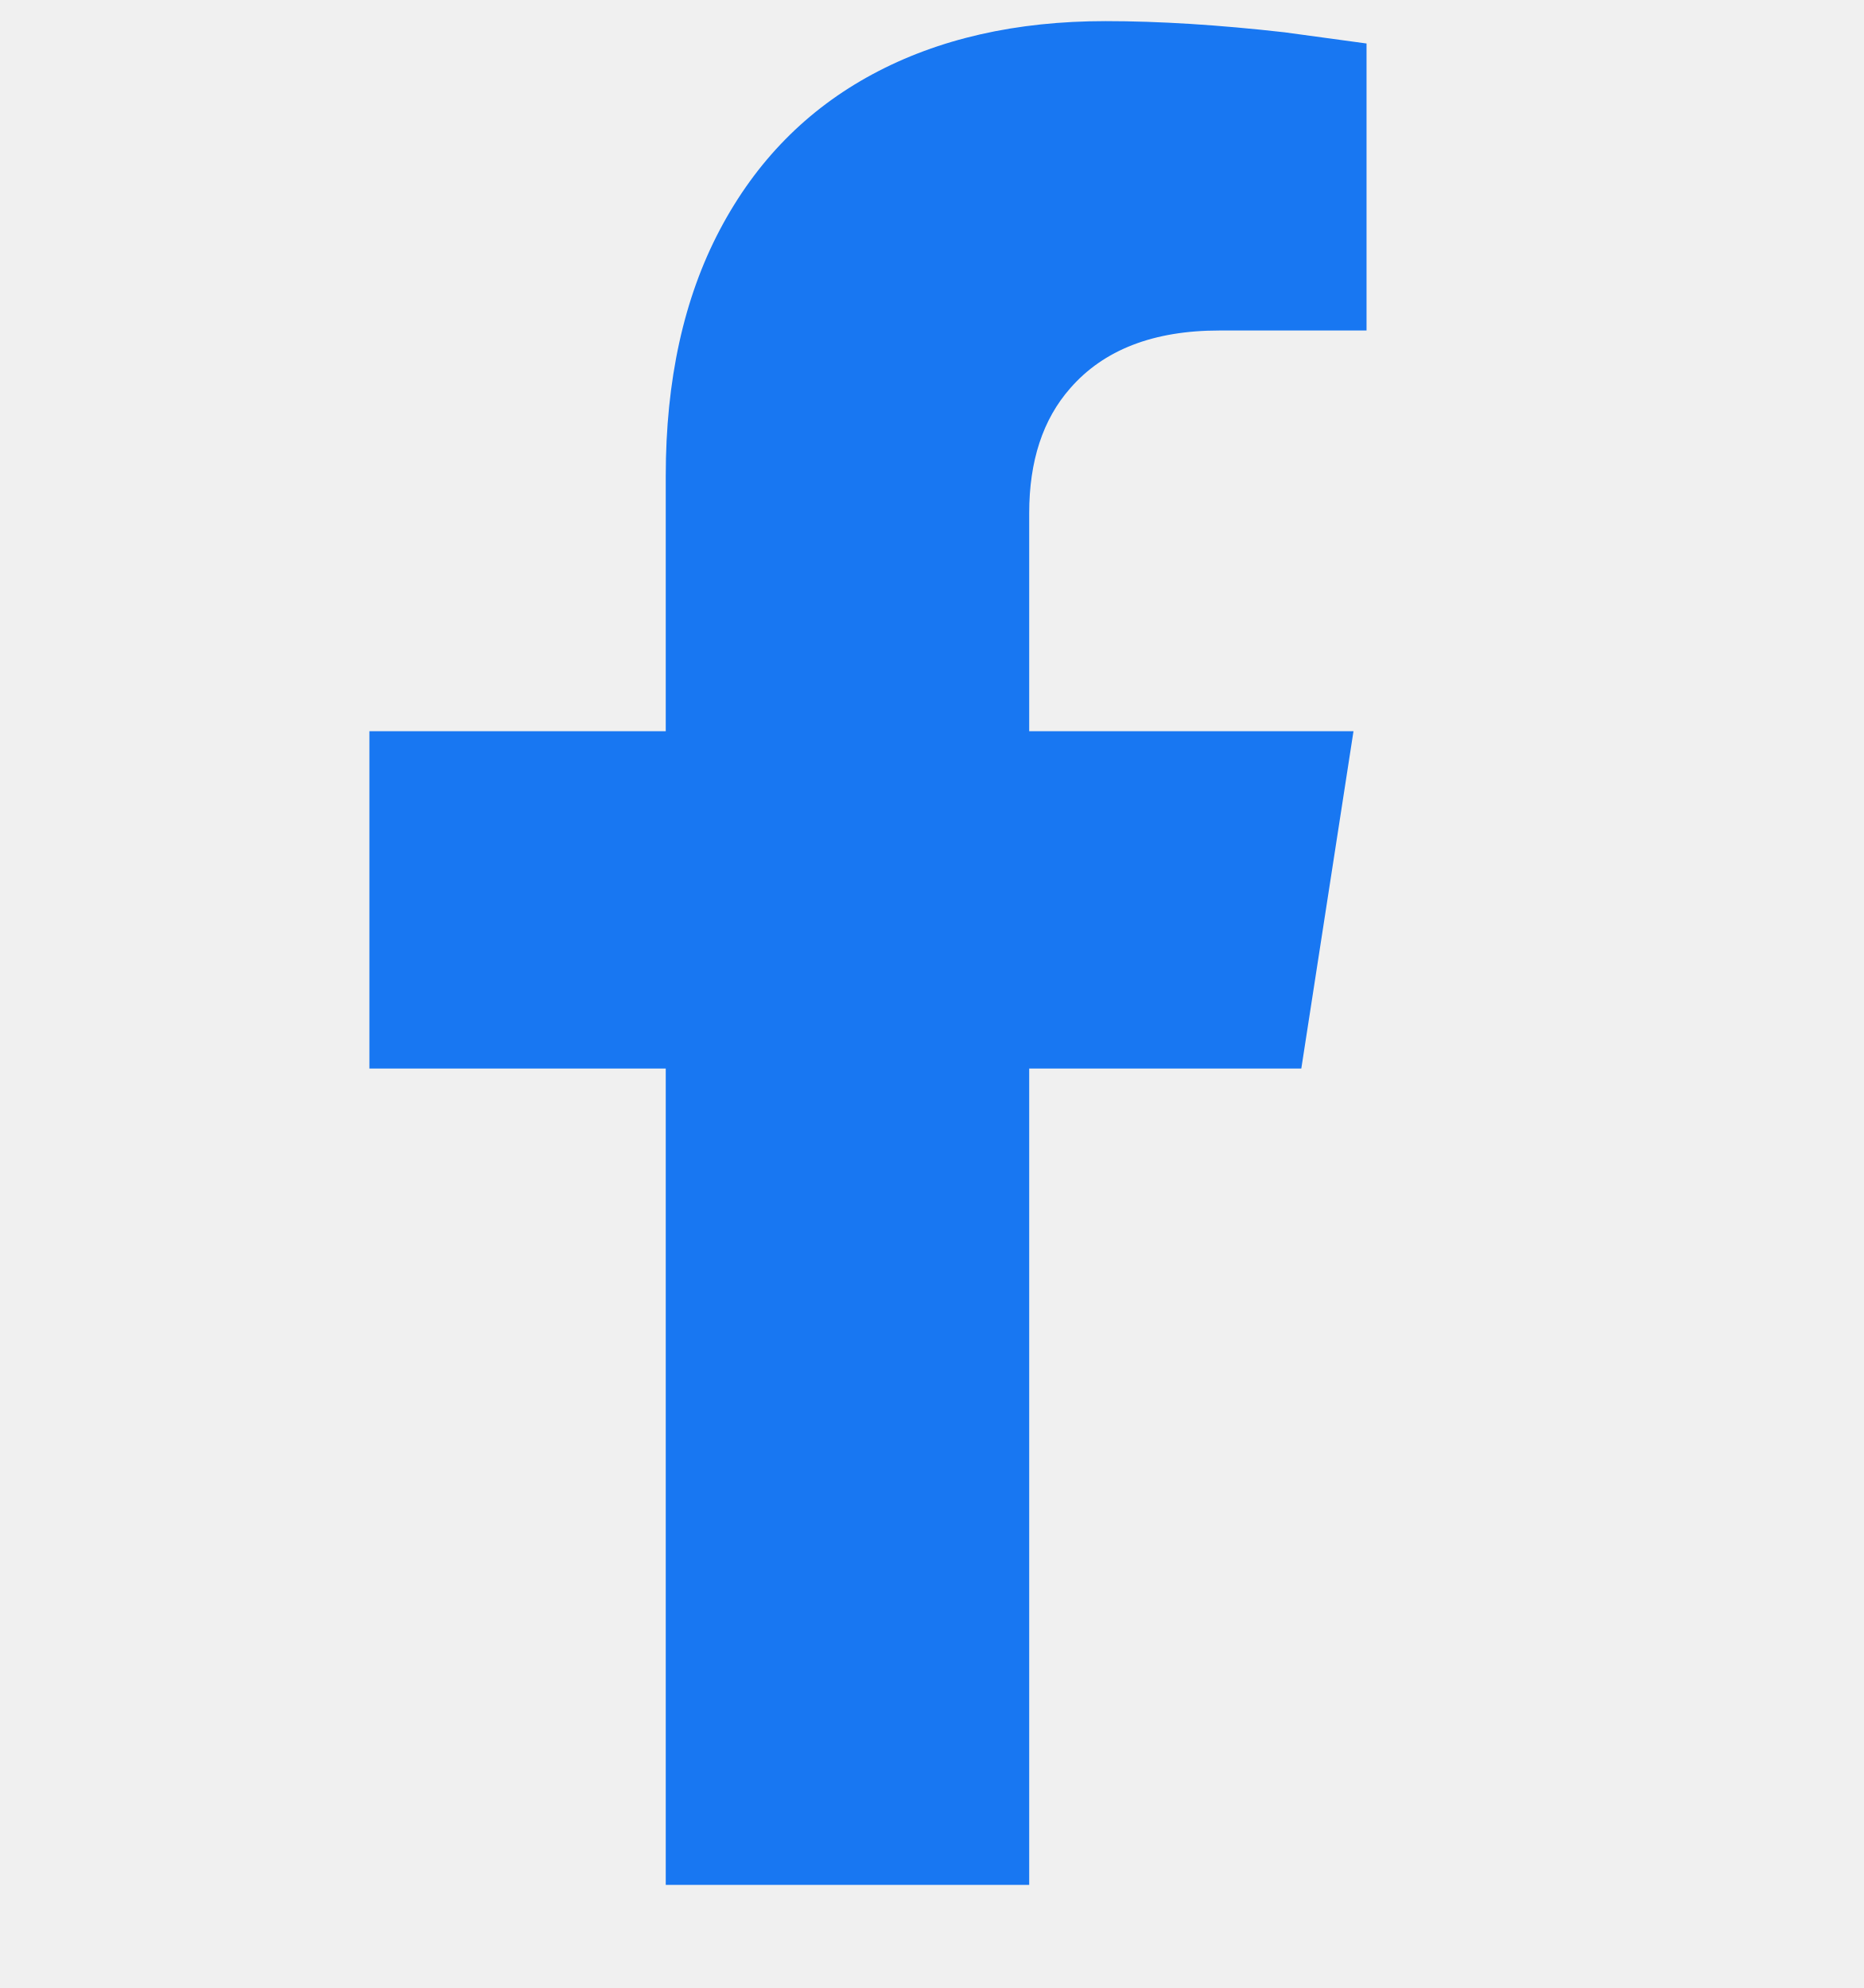
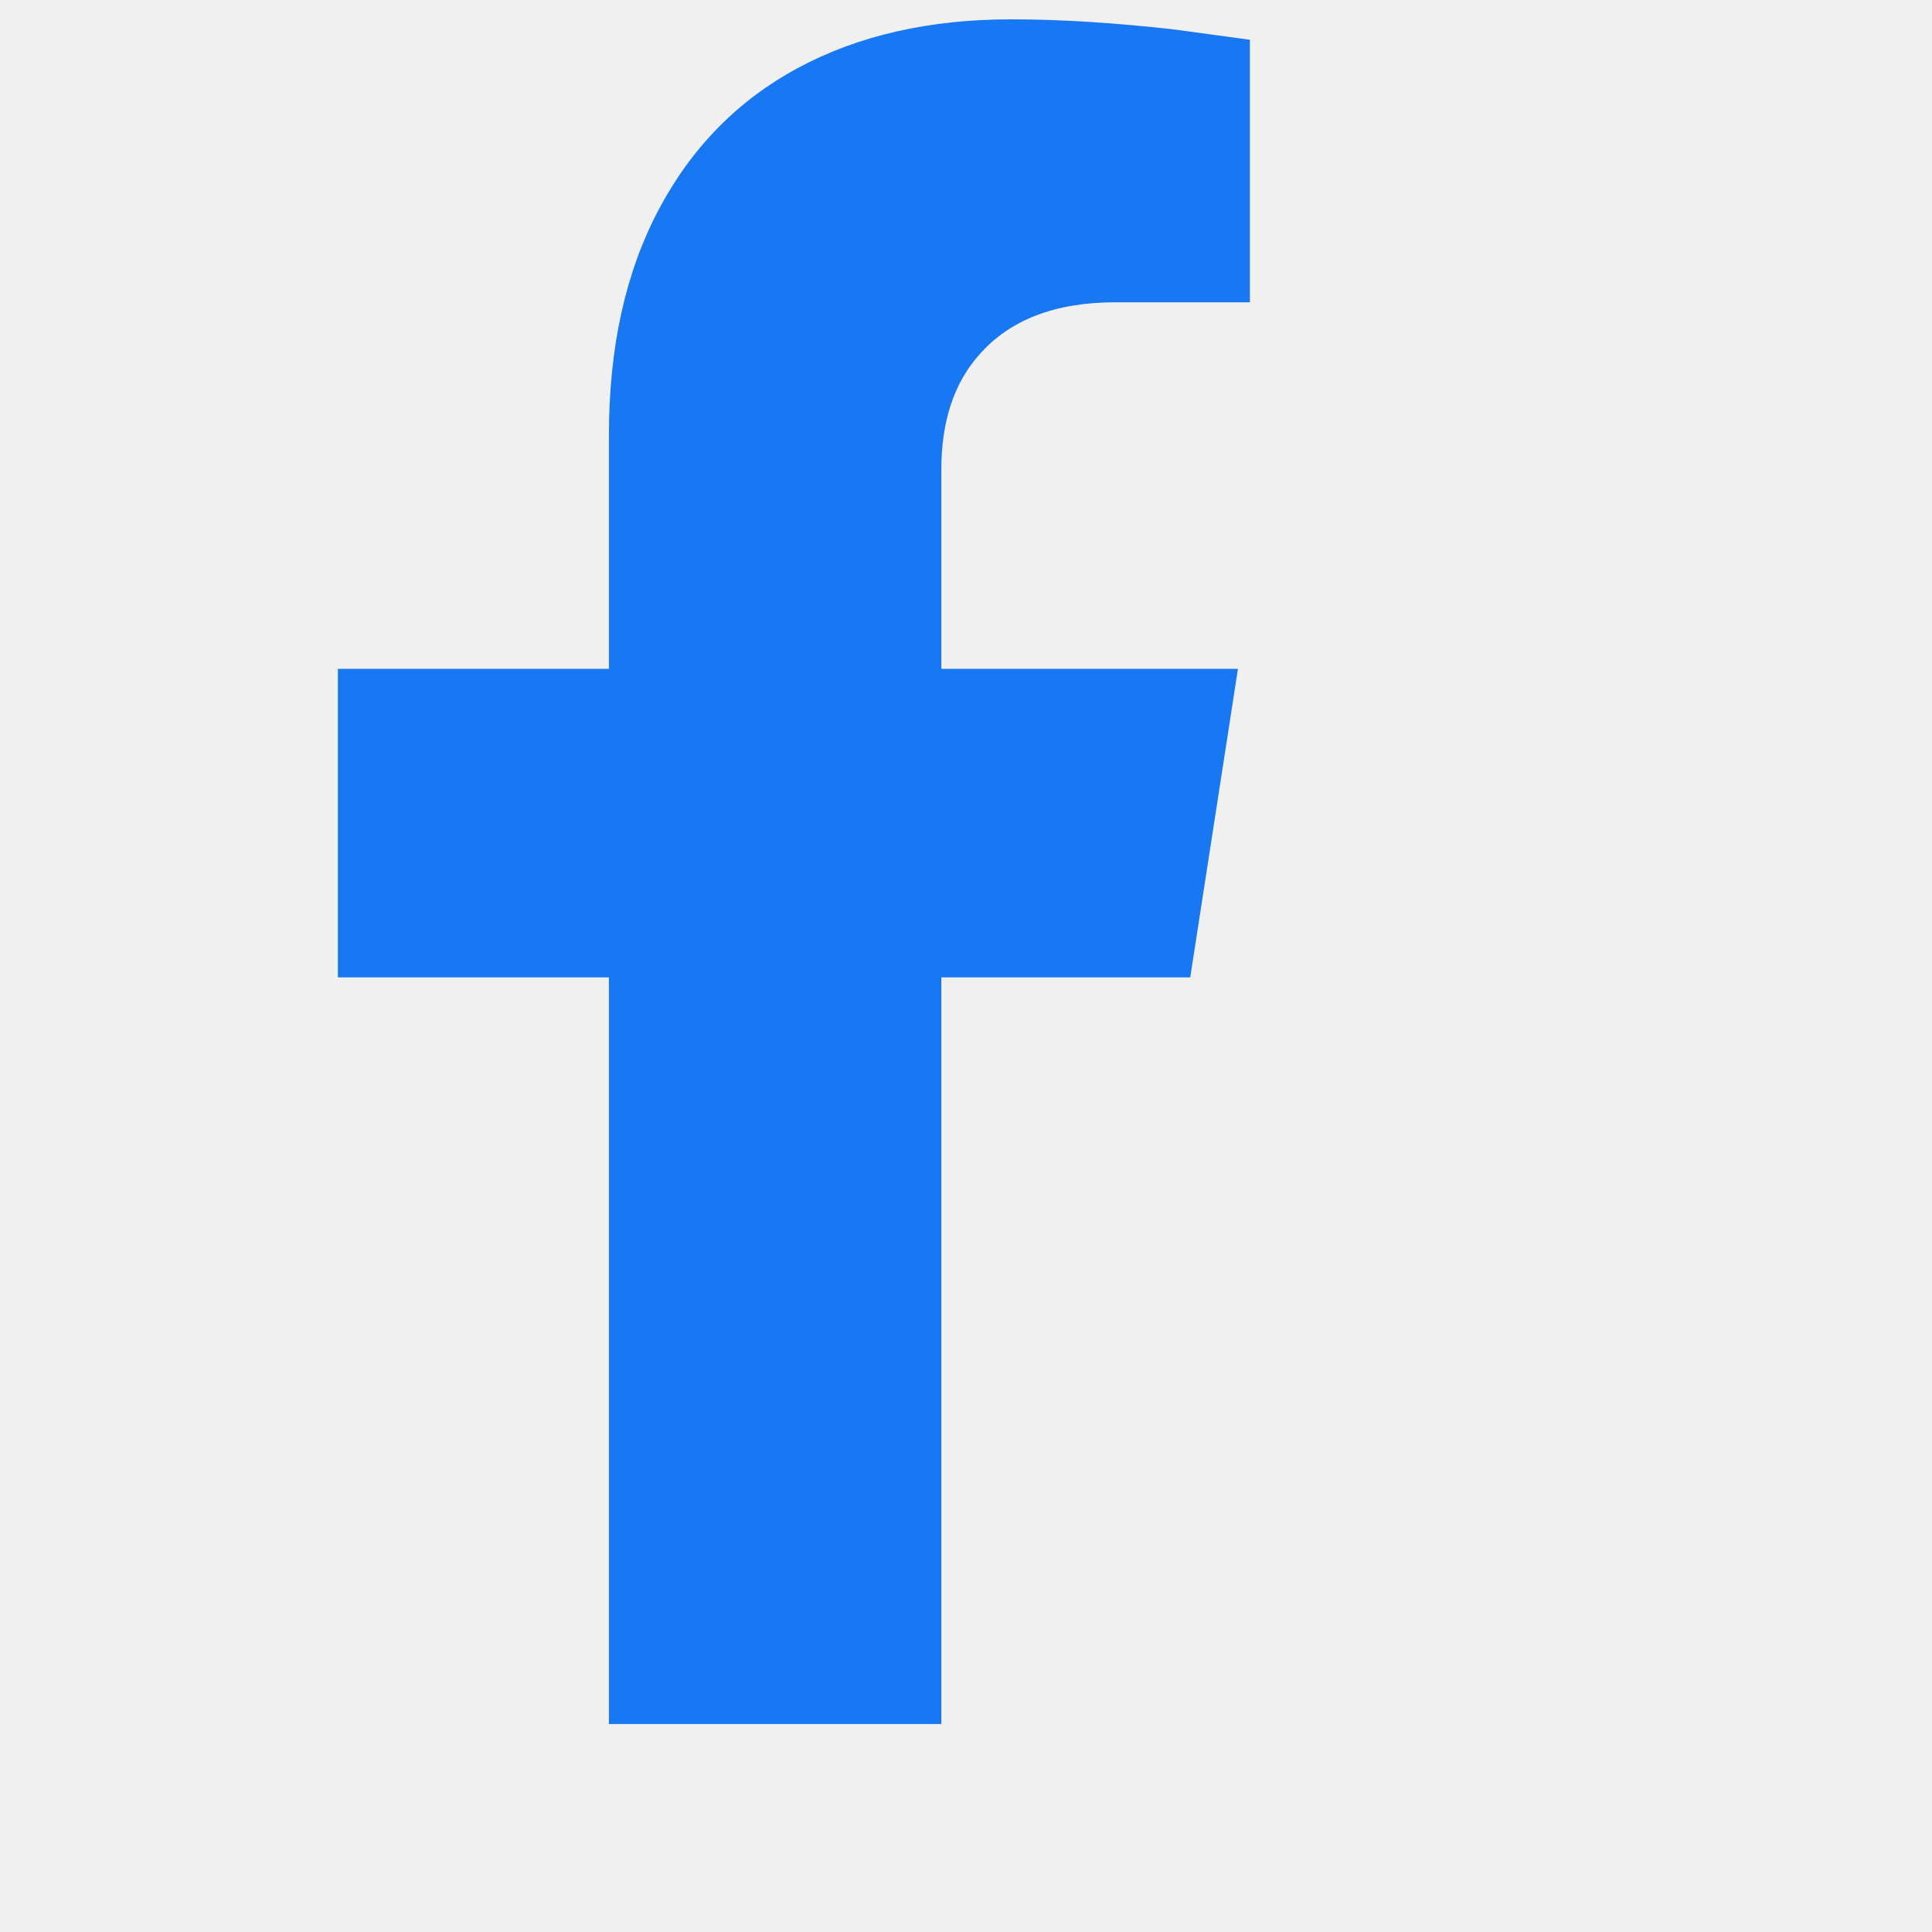
- <svg xmlns="http://www.w3.org/2000/svg" width="15" height="16" viewBox="0 0 15 16" fill="none">
+ <svg xmlns="http://www.w3.org/2000/svg" width="17" height="17" viewBox="0 0 17 17" fill="none">
  <g clip-path="url(#clip0_6497_192)">
    <path d="M10.473 8.6L10.893 5.885H8.283V4.13C8.283 3.71 8.393 3.375 8.613 3.125C8.883 2.815 9.283 2.66 9.813 2.66H10.998V0.35L10.338 0.26C9.808 0.2 9.328 0.17 8.898 0.17C8.178 0.17 7.553 0.312 7.023 0.597C6.493 0.882 6.083 1.3 5.793 1.85C5.503 2.4 5.358 3.06 5.358 3.83V5.885H2.973V8.6H5.358V15.17H8.283V8.6H10.473Z" fill="#1877F2" />
  </g>
  <defs>
    <clipPath id="clip0_6497_192">
      <rect width="15" height="15" fill="white" transform="matrix(1 0 0 -1 0 15.1699)" />
    </clipPath>
  </defs>
</svg>
